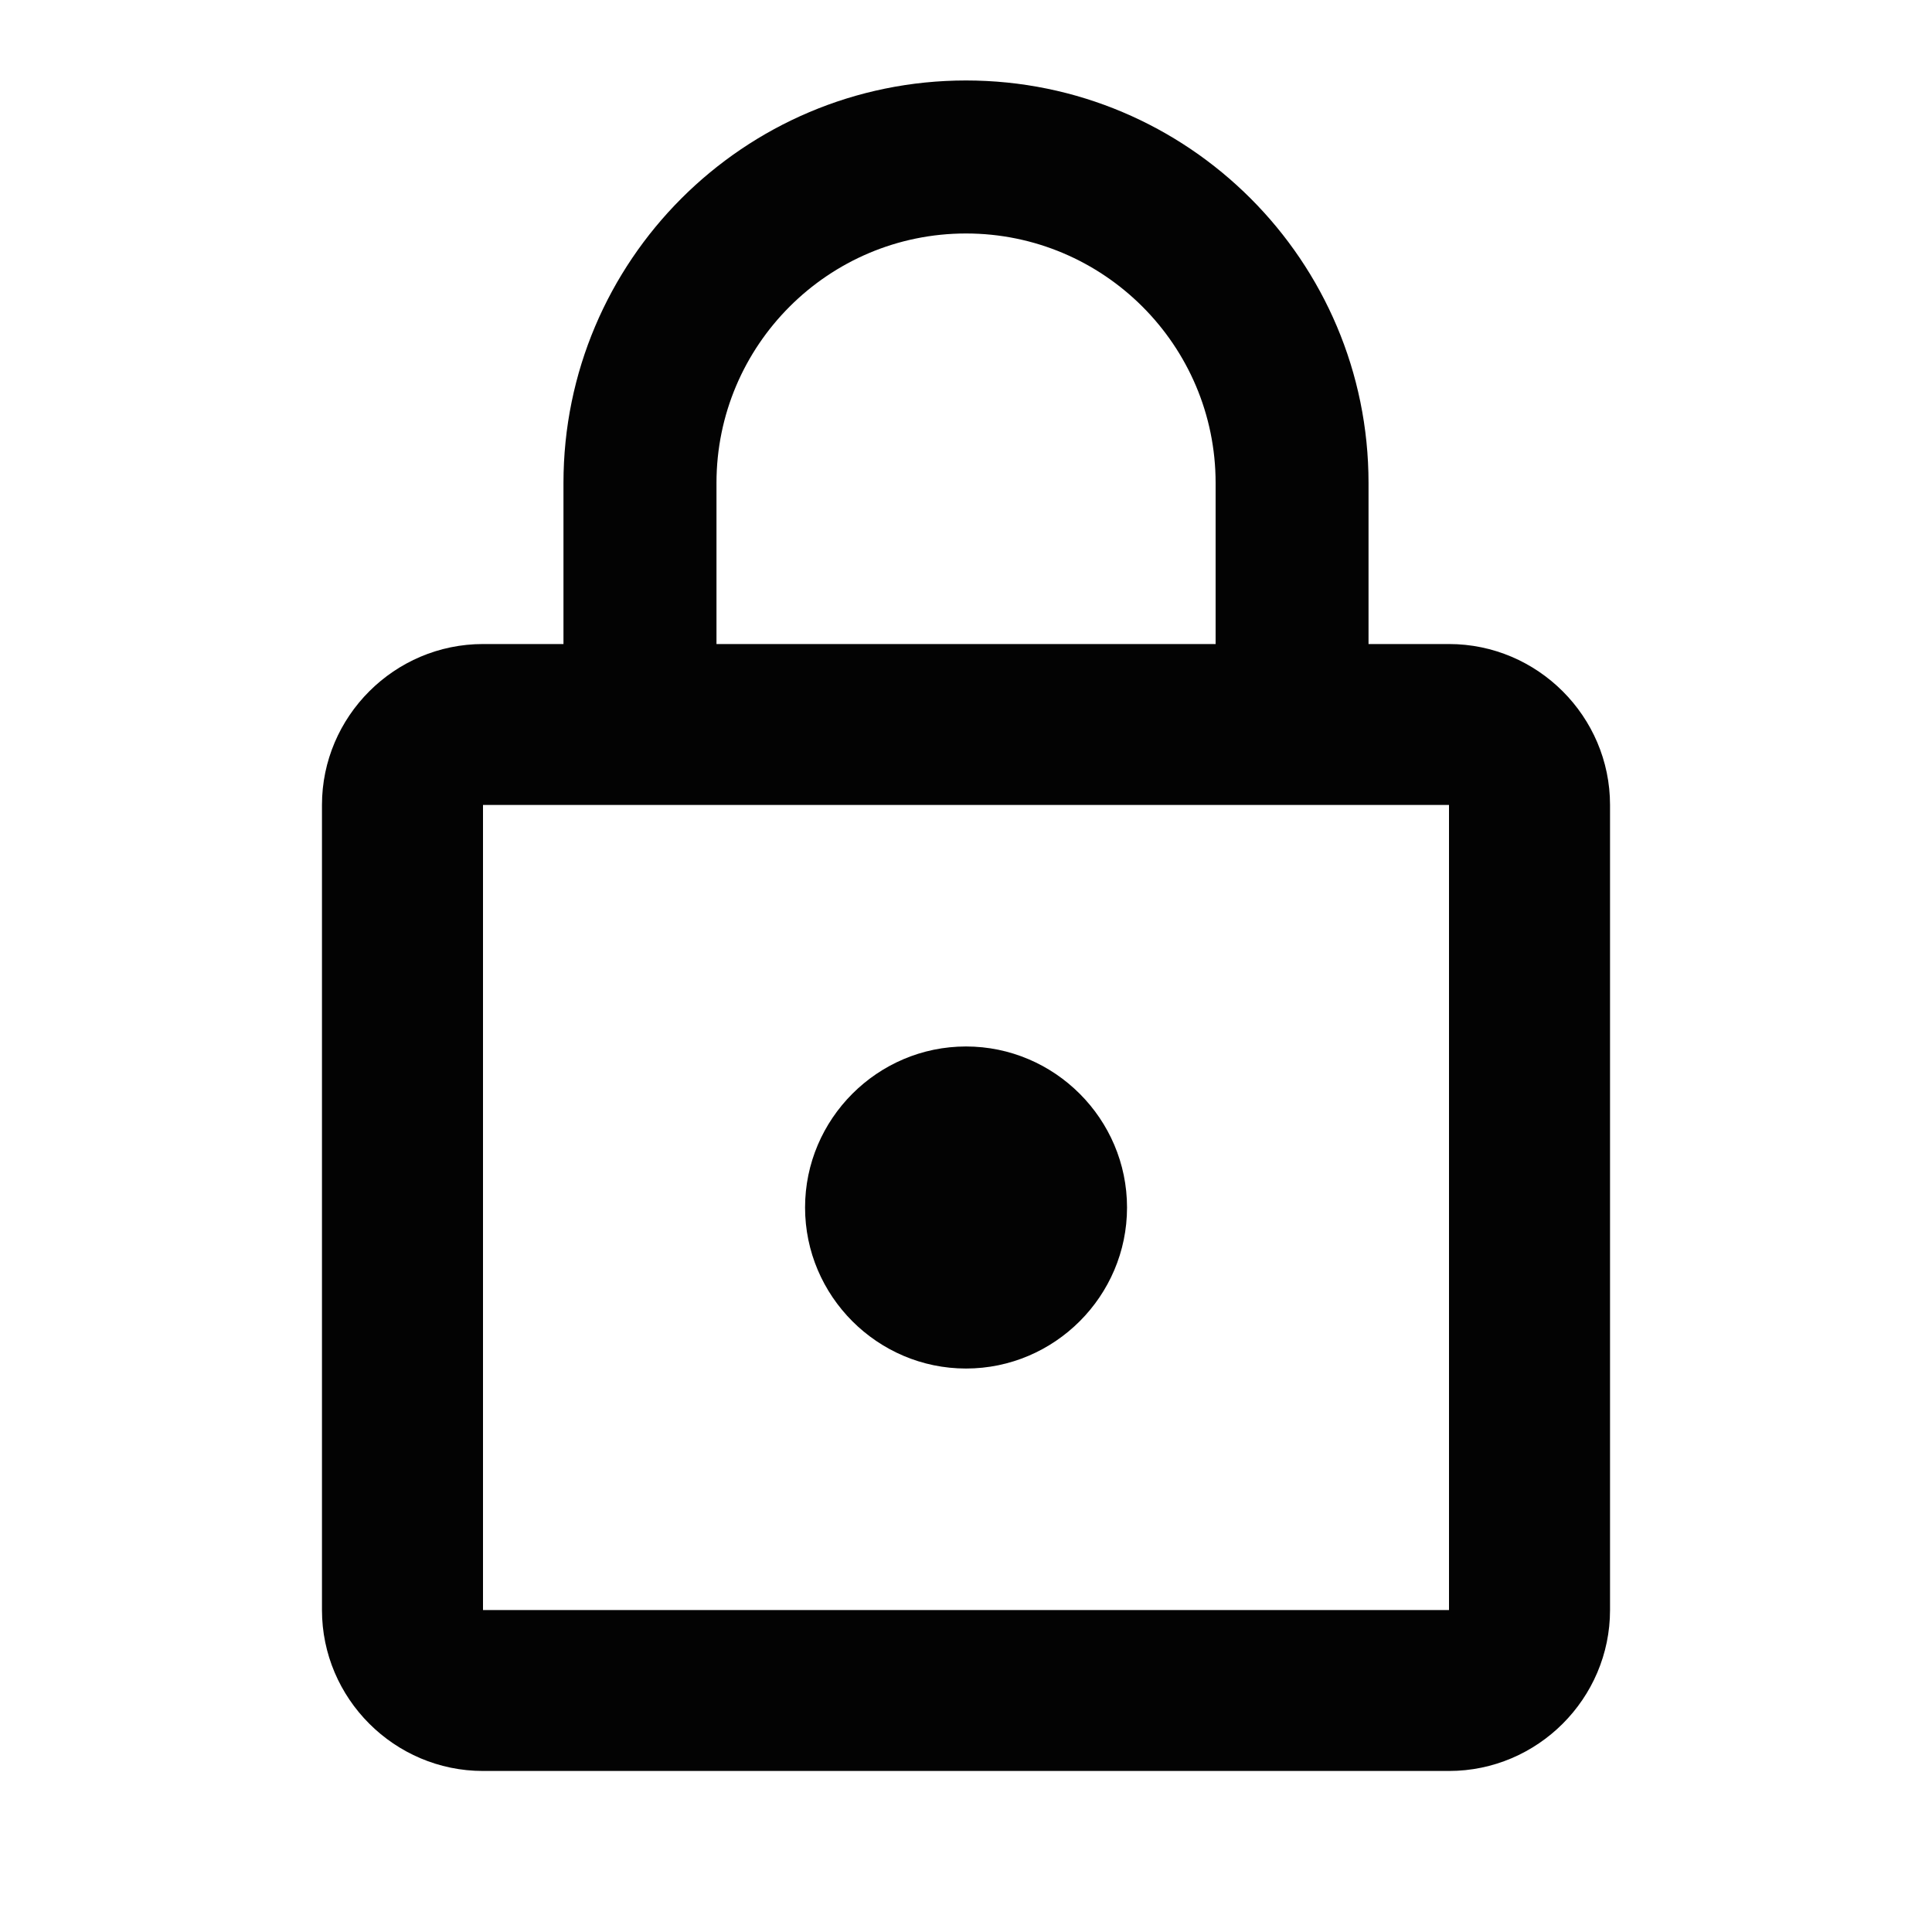
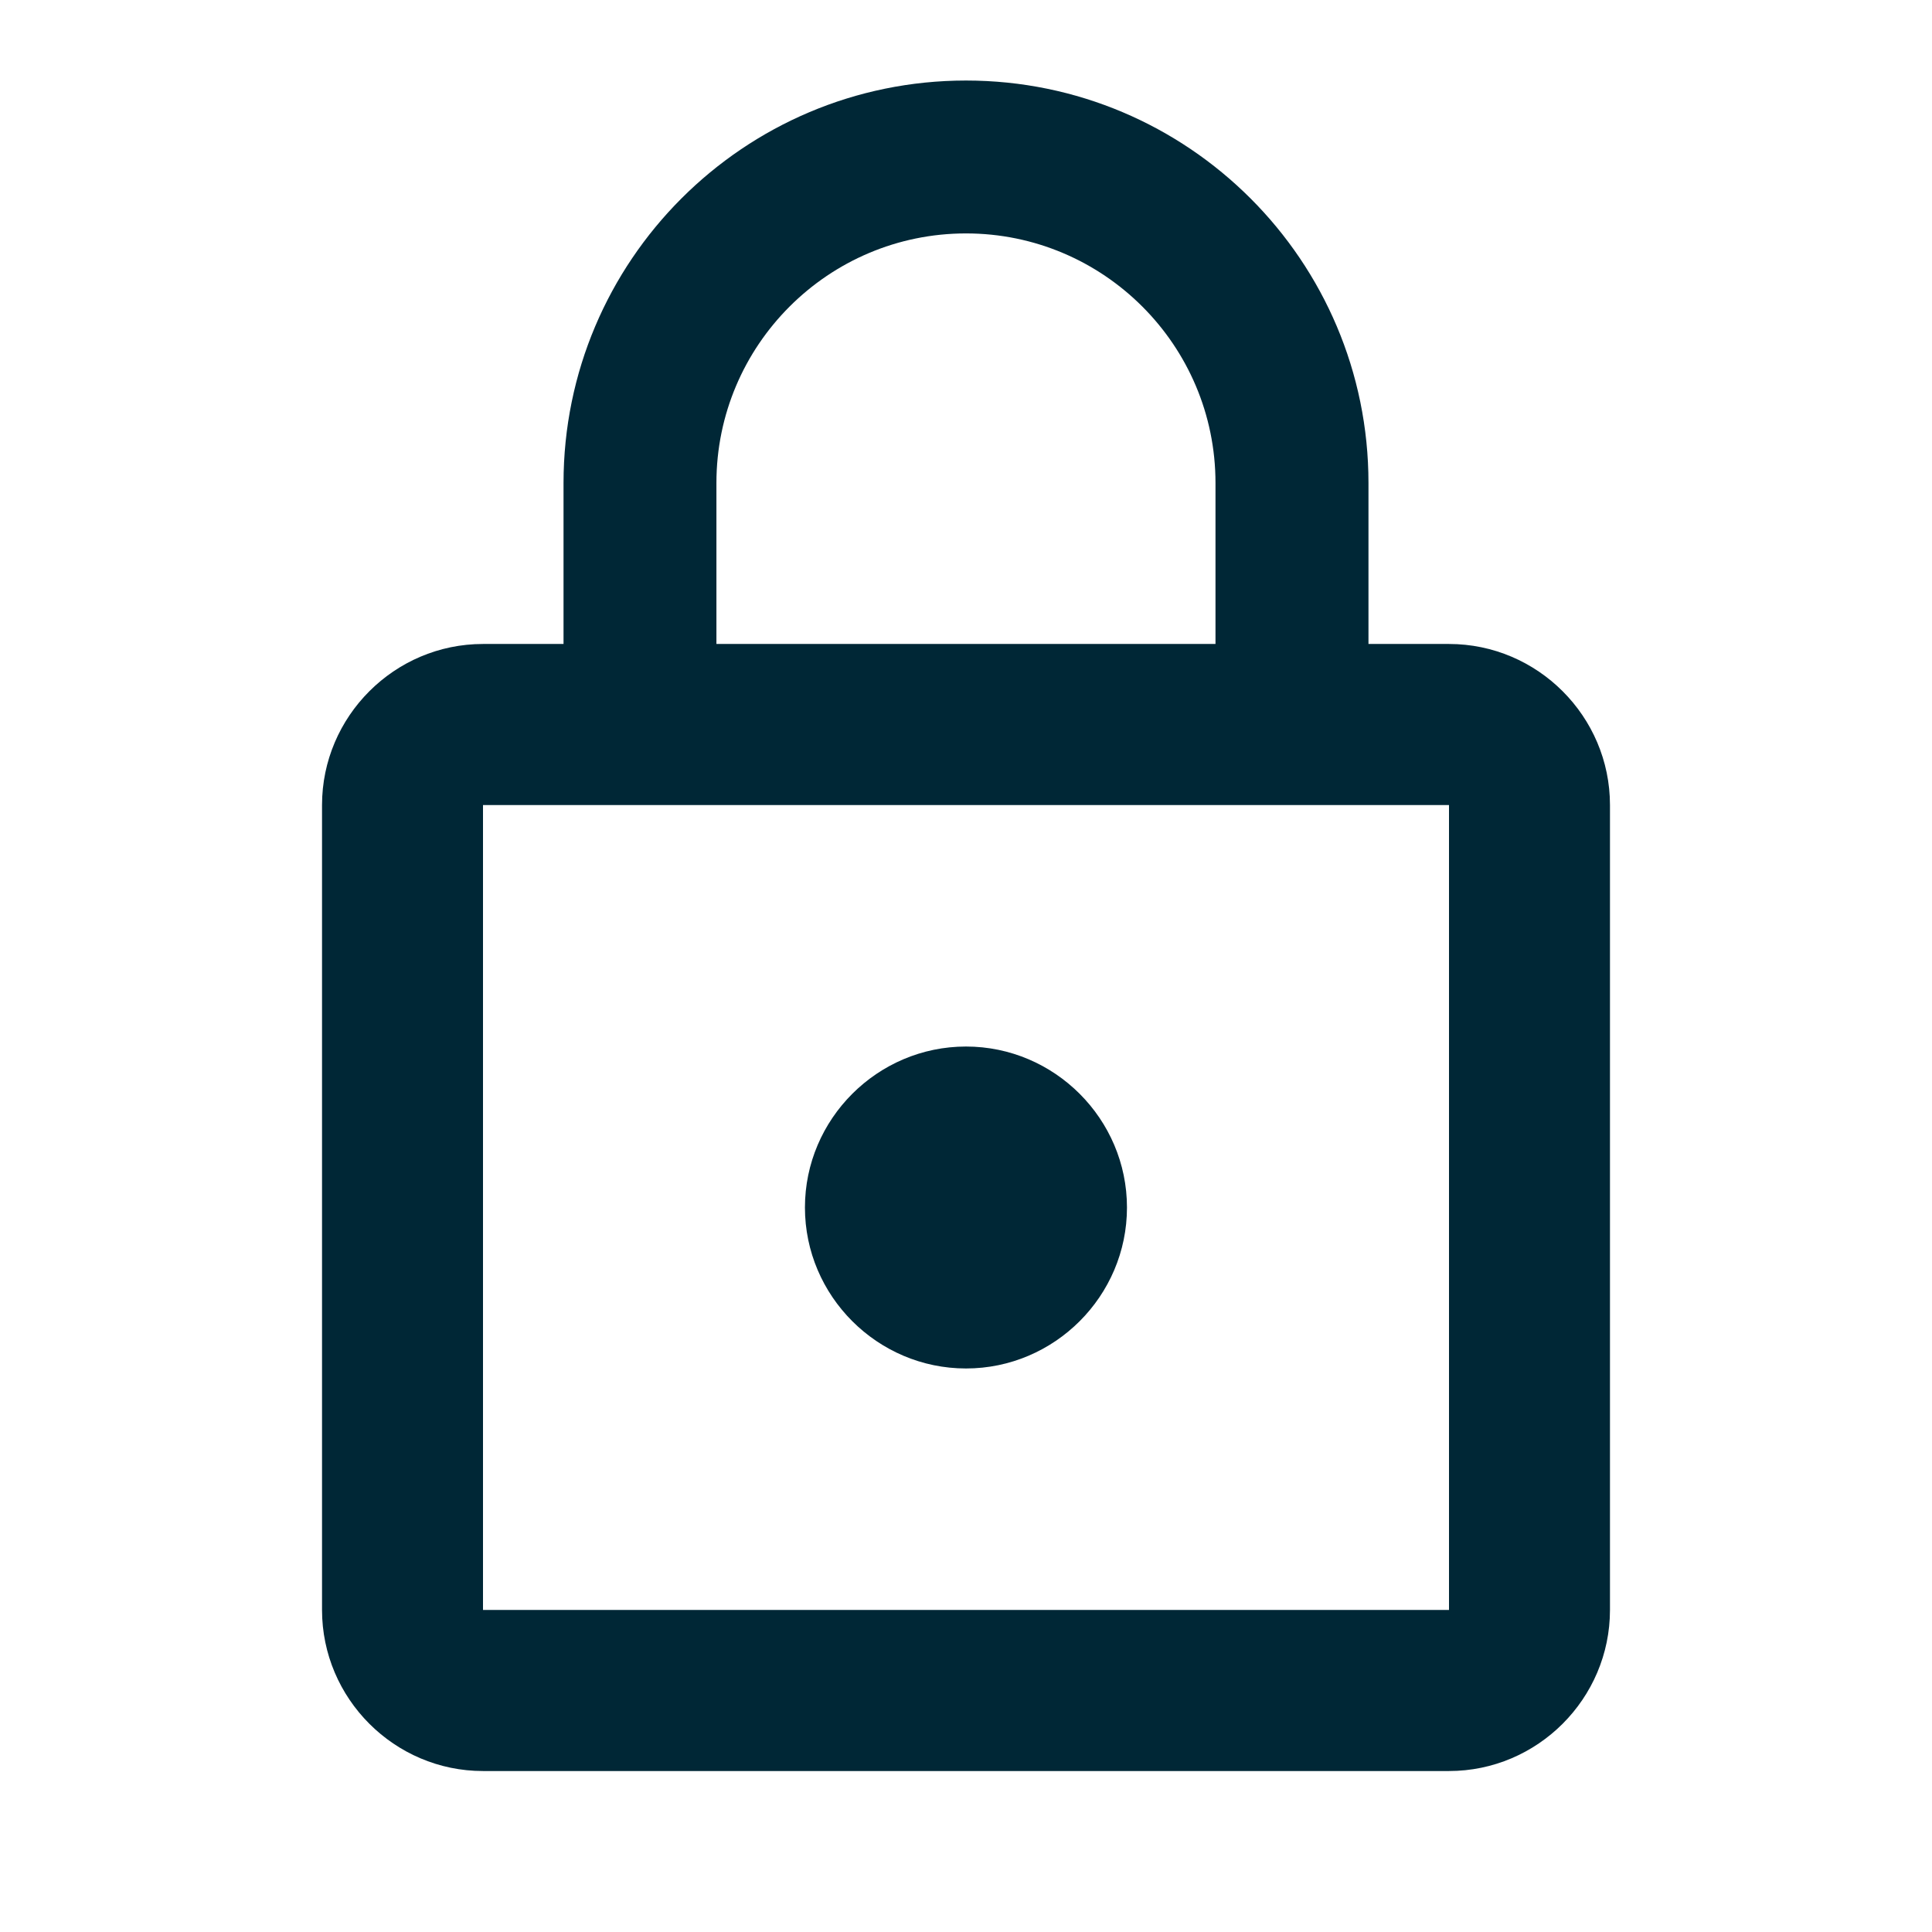
- <svg xmlns="http://www.w3.org/2000/svg" width="20" height="20" viewBox="0 0 20 20" fill="none">
-   <path d="M10 14.167C10.917 14.167 11.667 13.417 11.667 12.5C11.667 11.583 10.917 10.833 10 10.833C9.084 10.833 8.334 11.583 8.334 12.5C8.334 13.417 9.084 14.167 10 14.167ZM15 6.667H14.167V5C14.167 2.7 12.3 0.833 10 0.833C7.7 0.833 5.833 2.7 5.833 5V6.667H5C4.083 6.667 3.333 7.417 3.333 8.333V16.667C3.333 17.583 4.083 18.333 5 18.333H15C15.917 18.333 16.667 17.583 16.667 16.667V8.333C16.667 7.417 15.917 6.667 15 6.667ZM7.417 5C7.417 3.575 8.575 2.417 10 2.417C11.425 2.417 12.584 3.575 12.584 5V6.667H7.417V5ZM15 16.667H5V8.333H15V16.667Z" fill="#030303" />
+ <svg xmlns="http://www.w3.org/2000/svg" width="22" height="22" viewBox="0 0 22 22" fill="none">
+   <path d="M11 15.583C12.008 15.583 12.833 14.758 12.833 13.75C12.833 12.742 12.008 11.917 11 11.917C9.992 11.917 9.166 12.742 9.166 13.75C9.166 14.758 9.992 15.583 11 15.583ZM16.5 7.333H15.583V5.5C15.583 2.97 13.53 0.917 11 0.917C8.47 0.917 6.417 2.97 6.417 5.5V7.333H5.5C4.492 7.333 3.667 8.158 3.667 9.167V18.333C3.667 19.342 4.492 20.167 5.5 20.167H16.5C17.508 20.167 18.333 19.342 18.333 18.333V9.167C18.333 8.158 17.508 7.333 16.5 7.333ZM8.158 5.5C8.158 3.932 9.432 2.658 11 2.658C12.567 2.658 13.841 3.932 13.841 5.5V7.333H8.158V5.5ZM16.5 18.333H5.5V9.167H16.5V18.333Z" fill="#002736" />
</svg>
